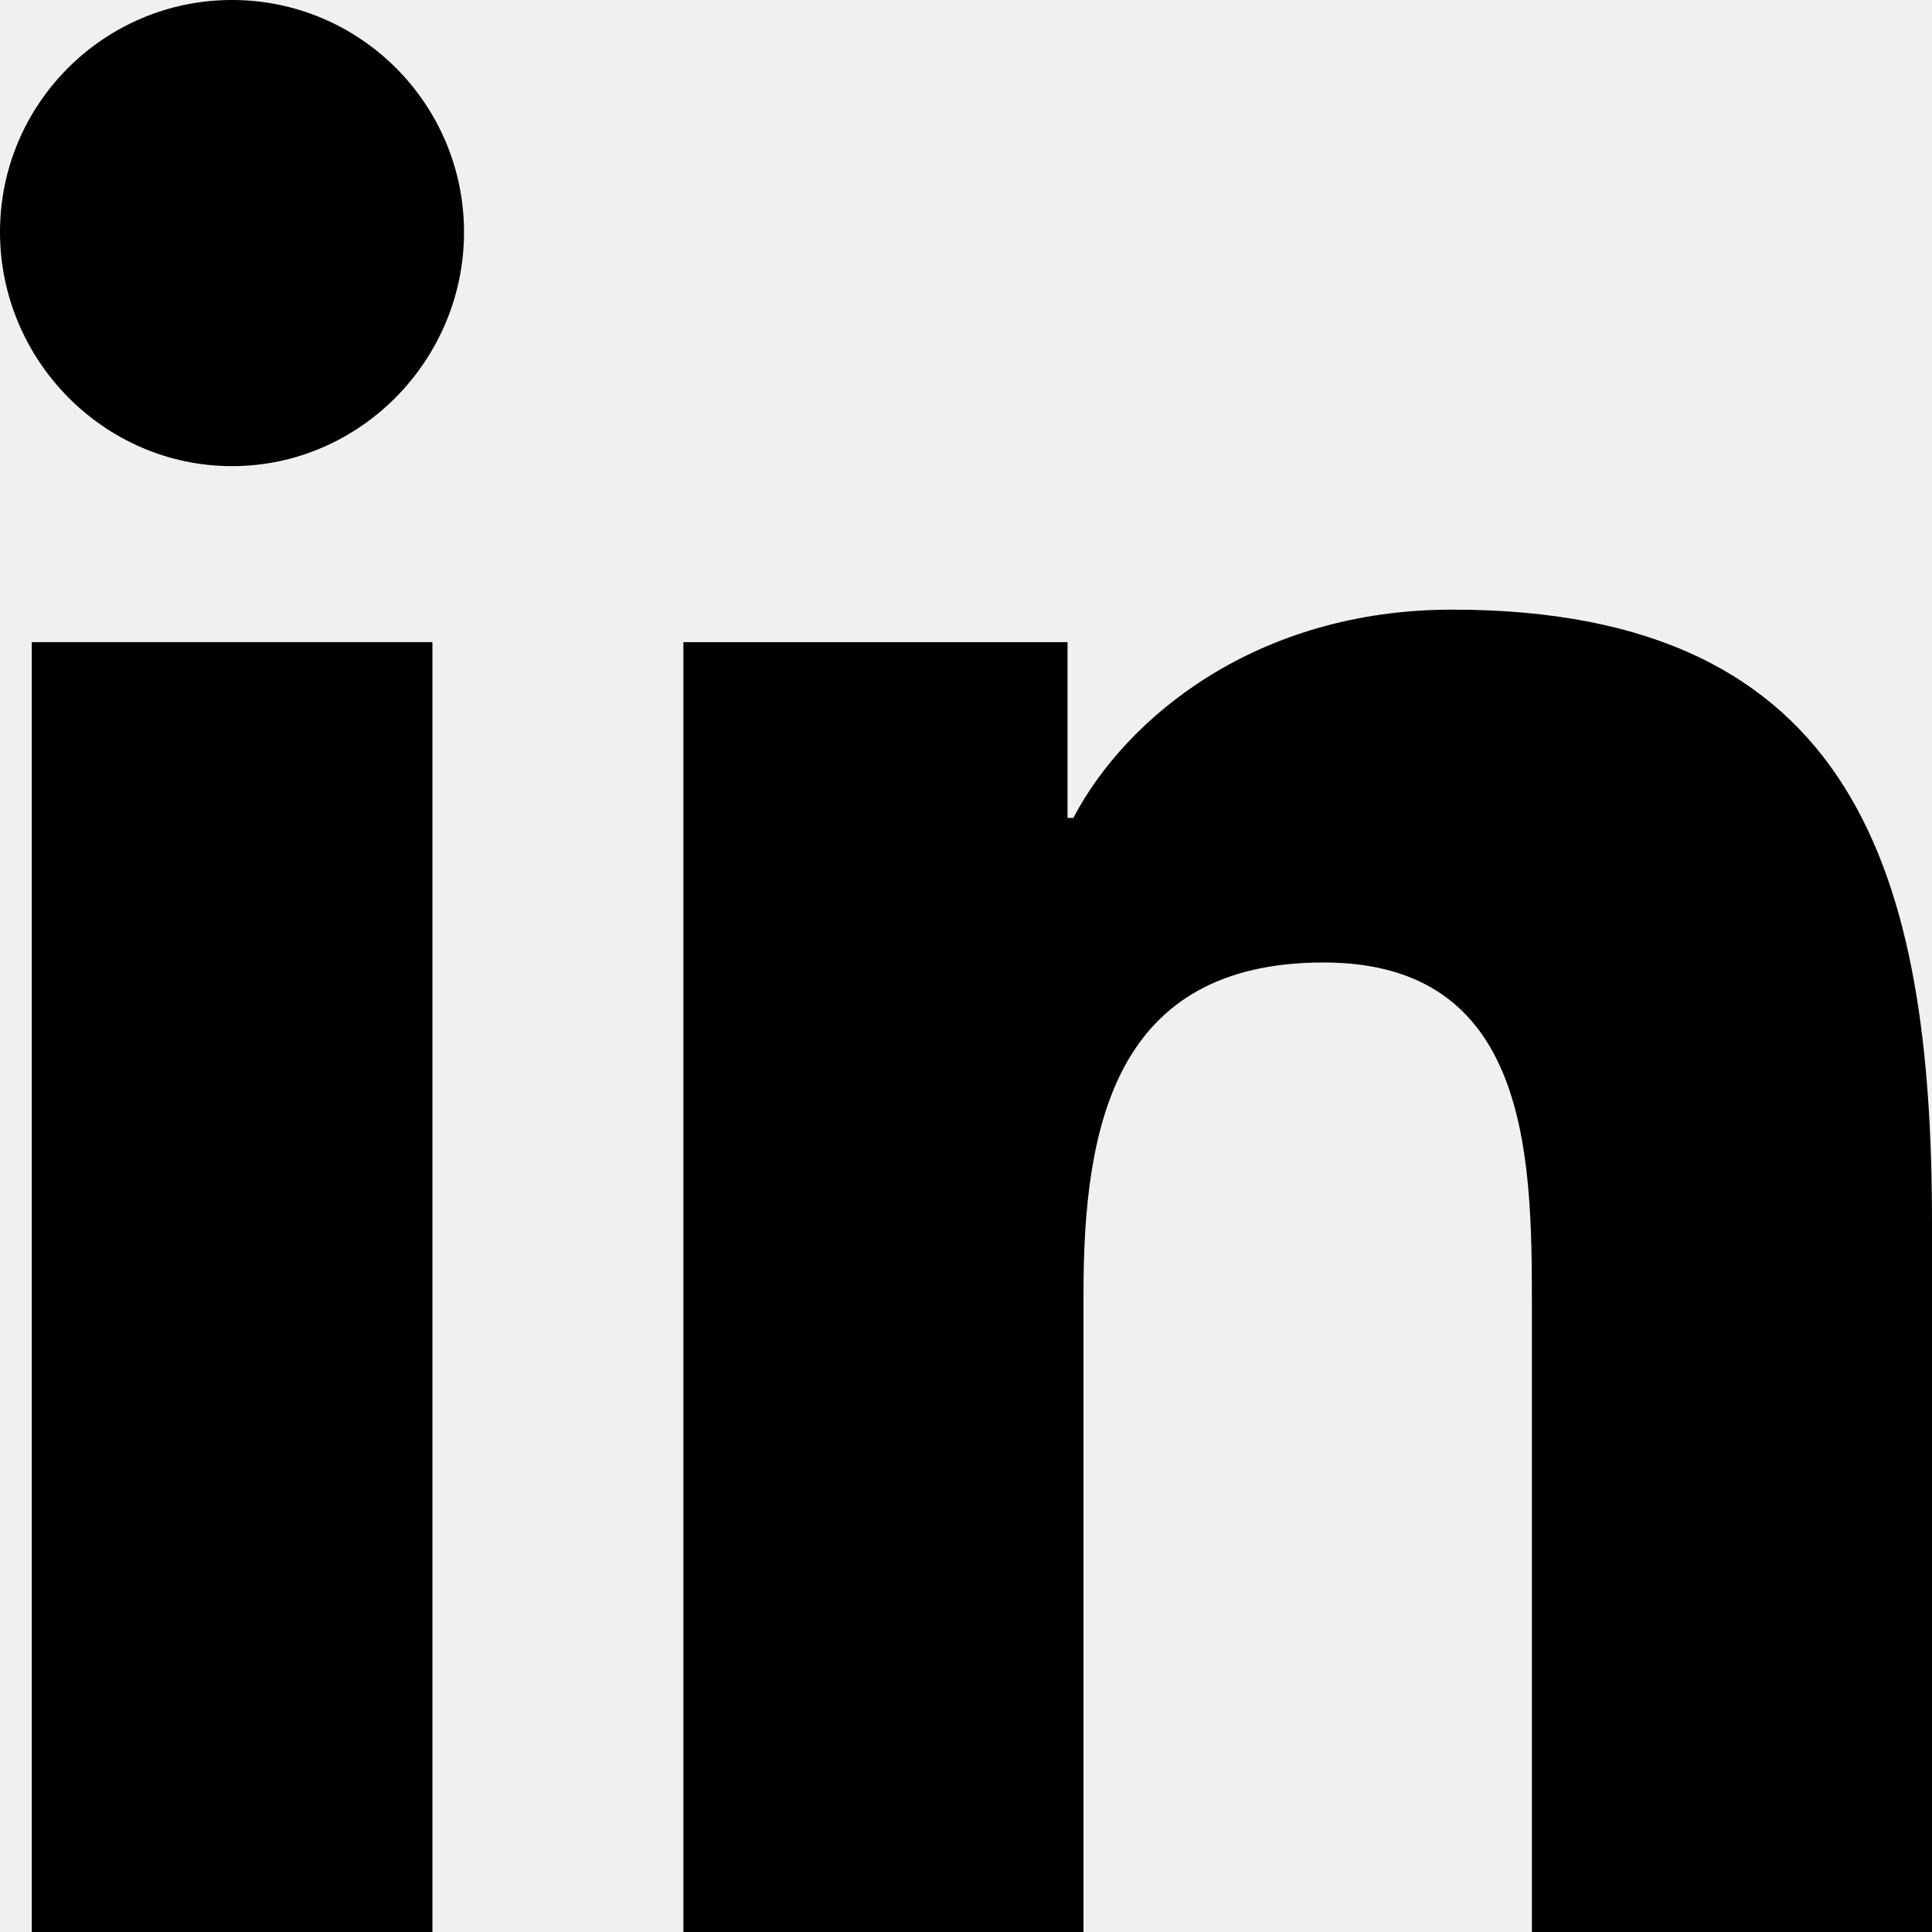
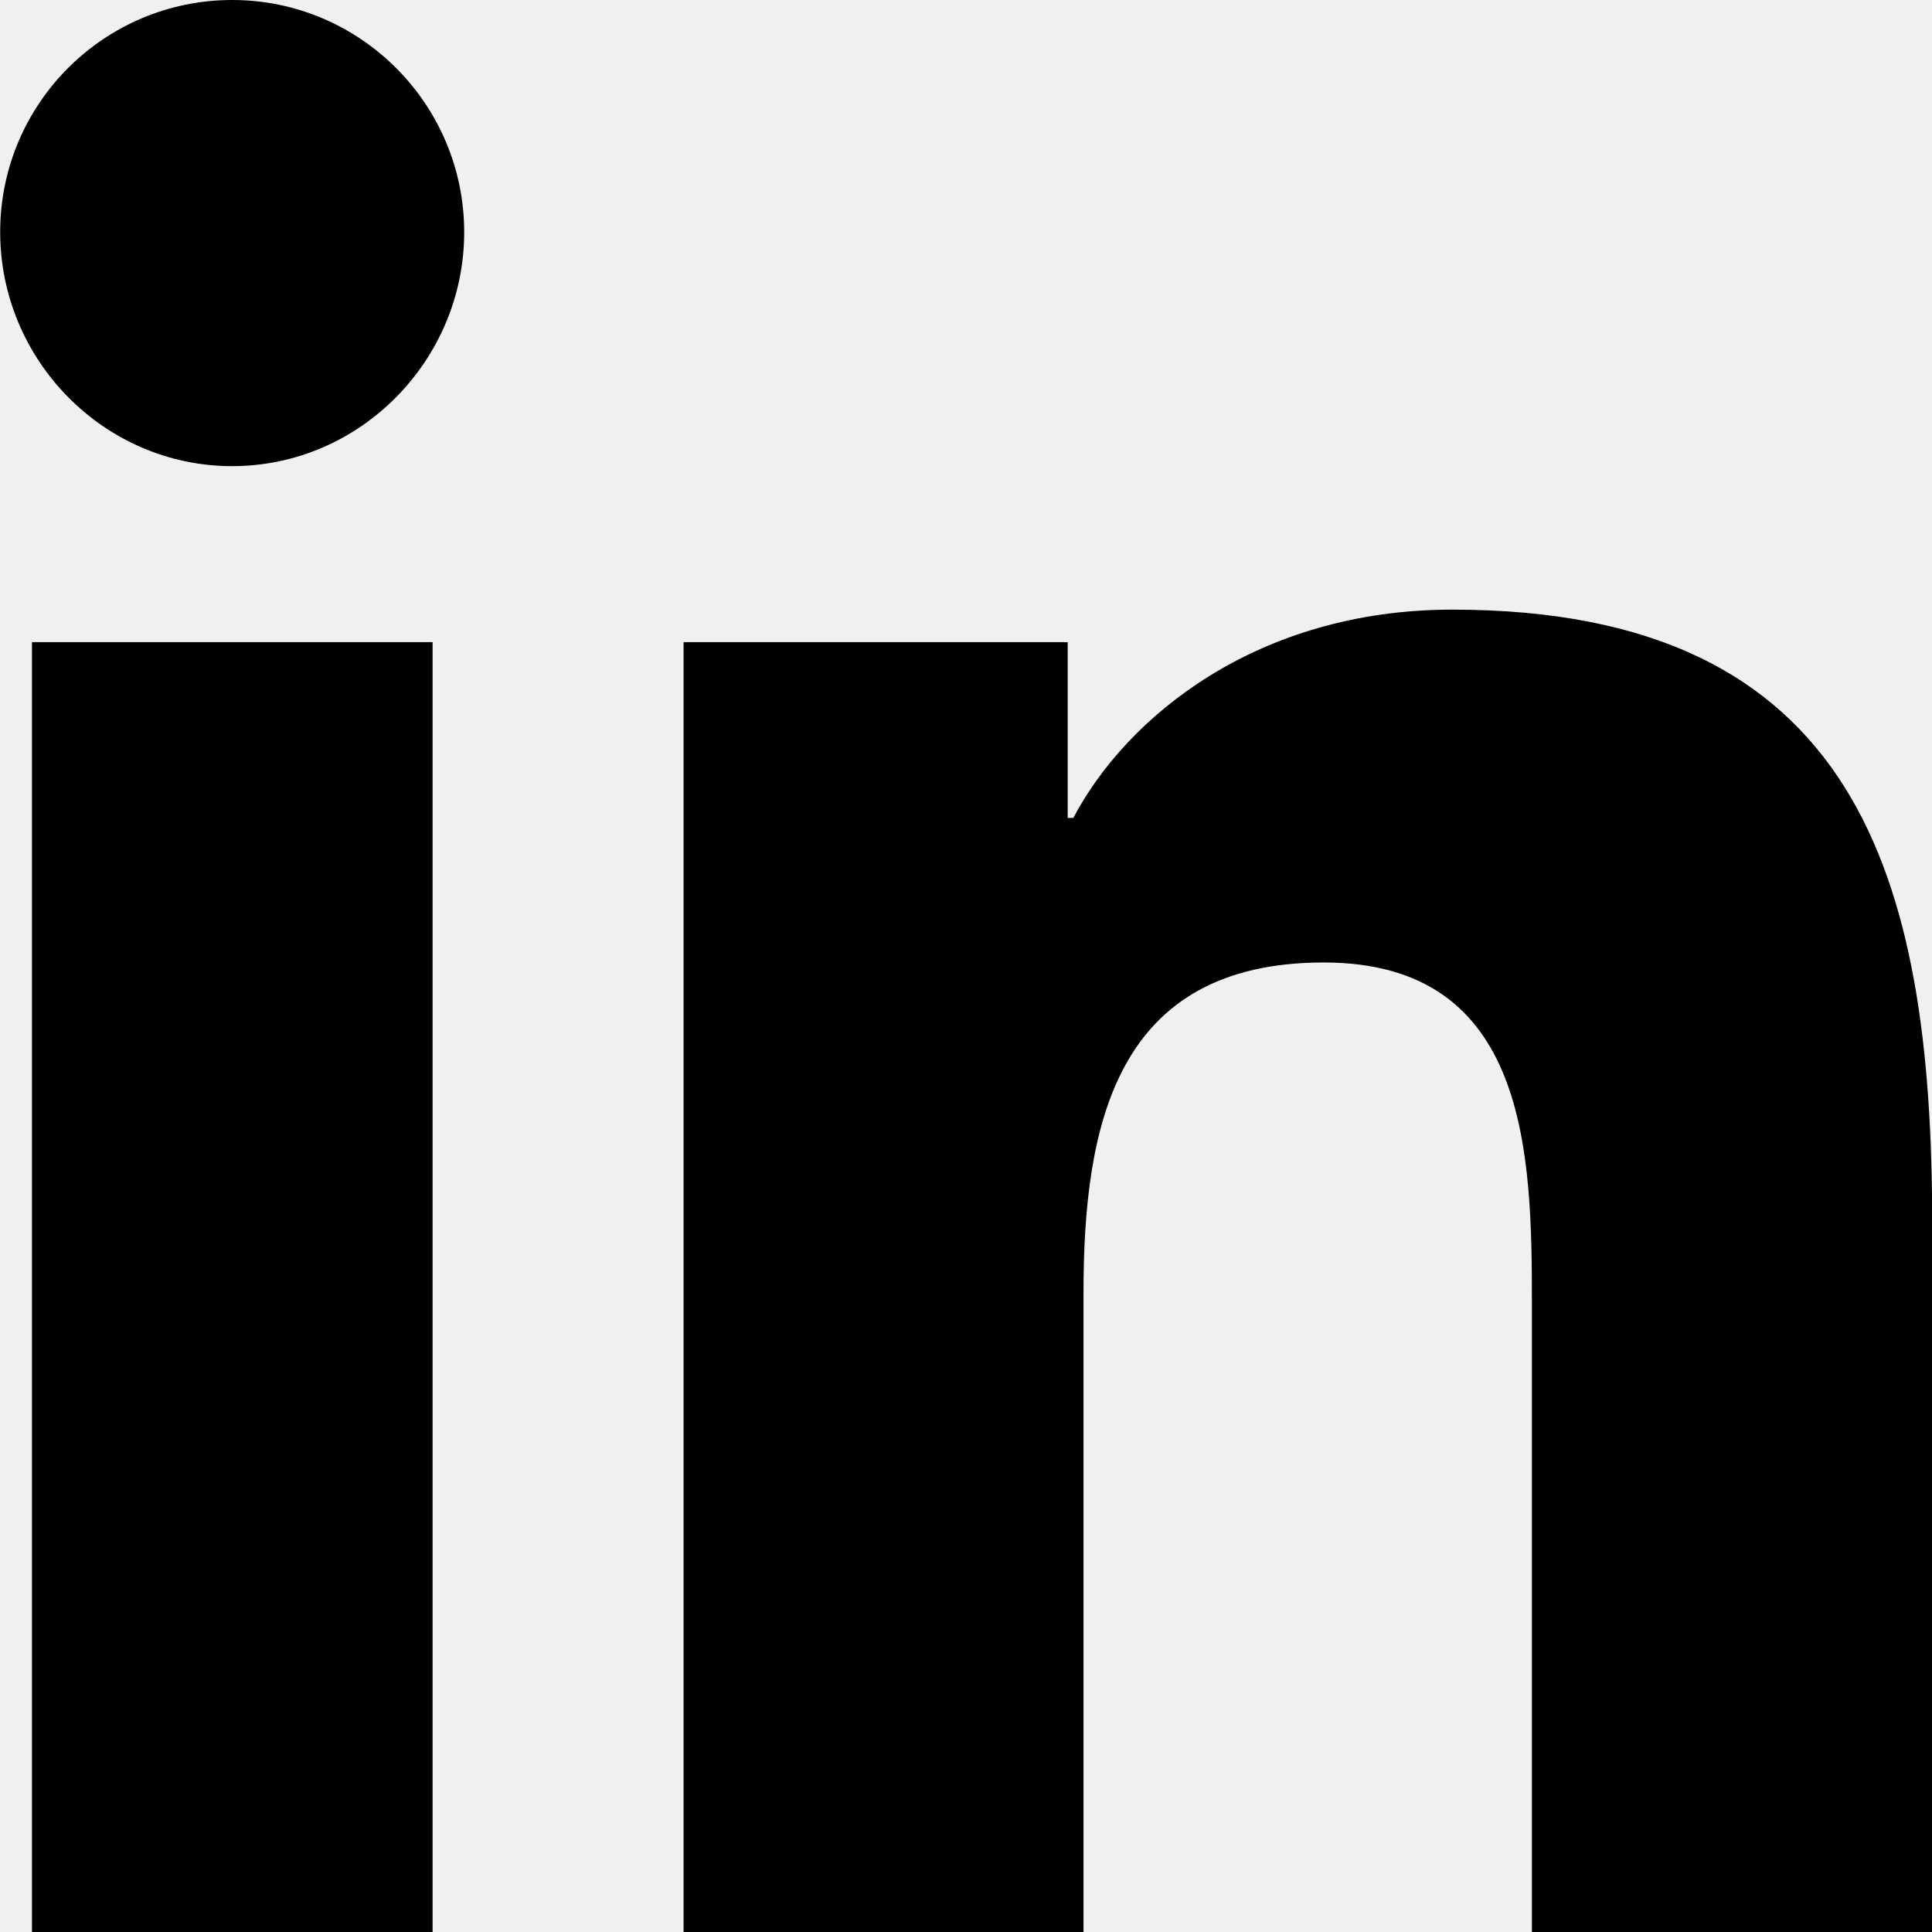
<svg xmlns="http://www.w3.org/2000/svg" width="11" height="11" viewBox="0 0 11 11" fill="none">
-   <g clip-path="url(#clip0_2_1246)">
-     <path d="M10.997 11V11H11V6.965C11 4.992 10.575 3.471 8.268 3.471C7.159 3.471 6.414 4.08 6.111 4.657H6.078V3.656H3.891V11H6.169V7.363C6.169 6.406 6.35 5.48 7.536 5.48C8.704 5.48 8.722 6.573 8.722 7.425V11H10.997Z" fill="black" />
-     <path d="M0.181 3.656H2.462V11H0.181V3.656Z" fill="black" />
-     <path d="M1.321 0C0.592 0 0 0.592 0 1.321C0 2.05 0.592 2.654 1.321 2.654C2.05 2.654 2.642 2.05 2.642 1.321C2.641 0.592 2.05 0 1.321 0V0Z" fill="black" />
+   <g clip-path="url(#clip0_2_7061)">
+     <path d="M10.998 11V11H11.001V6.965C11.001 4.992 10.576 3.471 8.269 3.471C7.159 3.471 6.415 4.08 6.111 4.657H6.079V3.656H3.892V11H6.169V7.363C6.169 6.406 6.351 5.48 7.537 5.48C8.705 5.48 8.722 6.573 8.722 7.425V11H10.998Z" fill="black" />
+     <path d="M0.182 3.656H2.463V11H0.182V3.656Z" fill="black" />
+     <path d="M1.322 0C0.592 0 0.001 0.592 0.001 1.321C0.001 2.05 0.592 2.654 1.322 2.654C2.051 2.654 2.643 2.05 2.643 1.321C2.642 0.592 2.05 0 1.322 0V0Z" fill="black" />
  </g>
  <defs>
-     <clipPath id="clip0_2_1246">
-       <rect width="11" height="11" fill="white" />
+     <clipPath id="clip0_2_7061">
+       <rect width="11" height="11" fill="white" transform="translate(0.000732422)" />
    </clipPath>
  </defs>
</svg>
